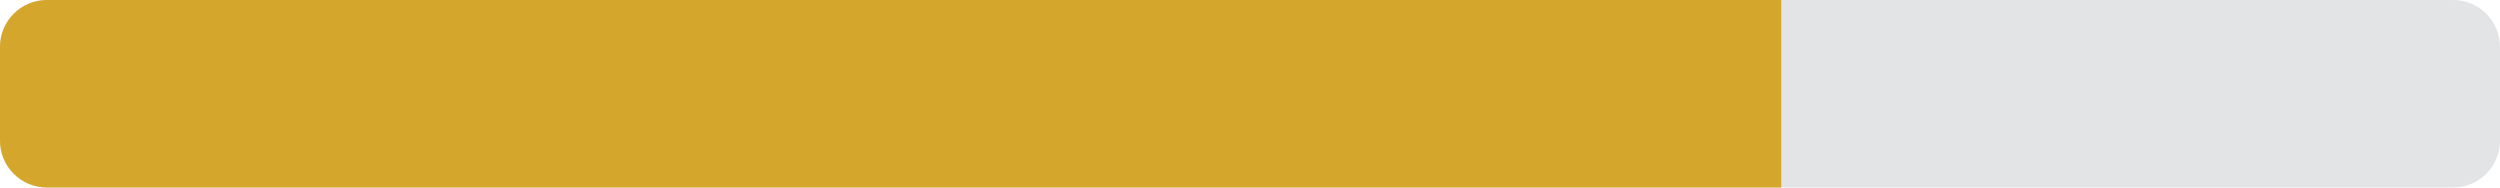
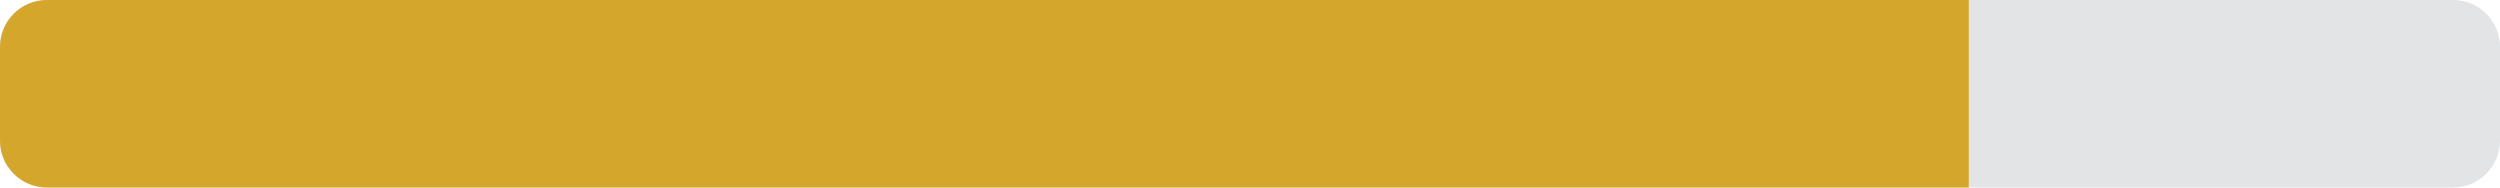
- <svg xmlns="http://www.w3.org/2000/svg" width="160" height="12" viewBox="0 0 160 12" role="img" aria-label="aws security-group: 10 of 14 variables covered (partial)">
+ <svg xmlns="http://www.w3.org/2000/svg" width="160" height="12" viewBox="0 0 160 12" role="img" aria-label="aws security-group: 11 of 14 variables covered (partial)">
  <clipPath id="r">
    <rect width="160" height="12" rx="3" />
  </clipPath>
  <g clip-path="url(#r)">
    <rect width="160" height="12" fill="#8c959f" fill-opacity="0.25" />
-     <rect width="114" height="12" fill="#d4a72c" />
+     <rect width="126" height="12" fill="#d4a72c" />
  </g>
</svg>
